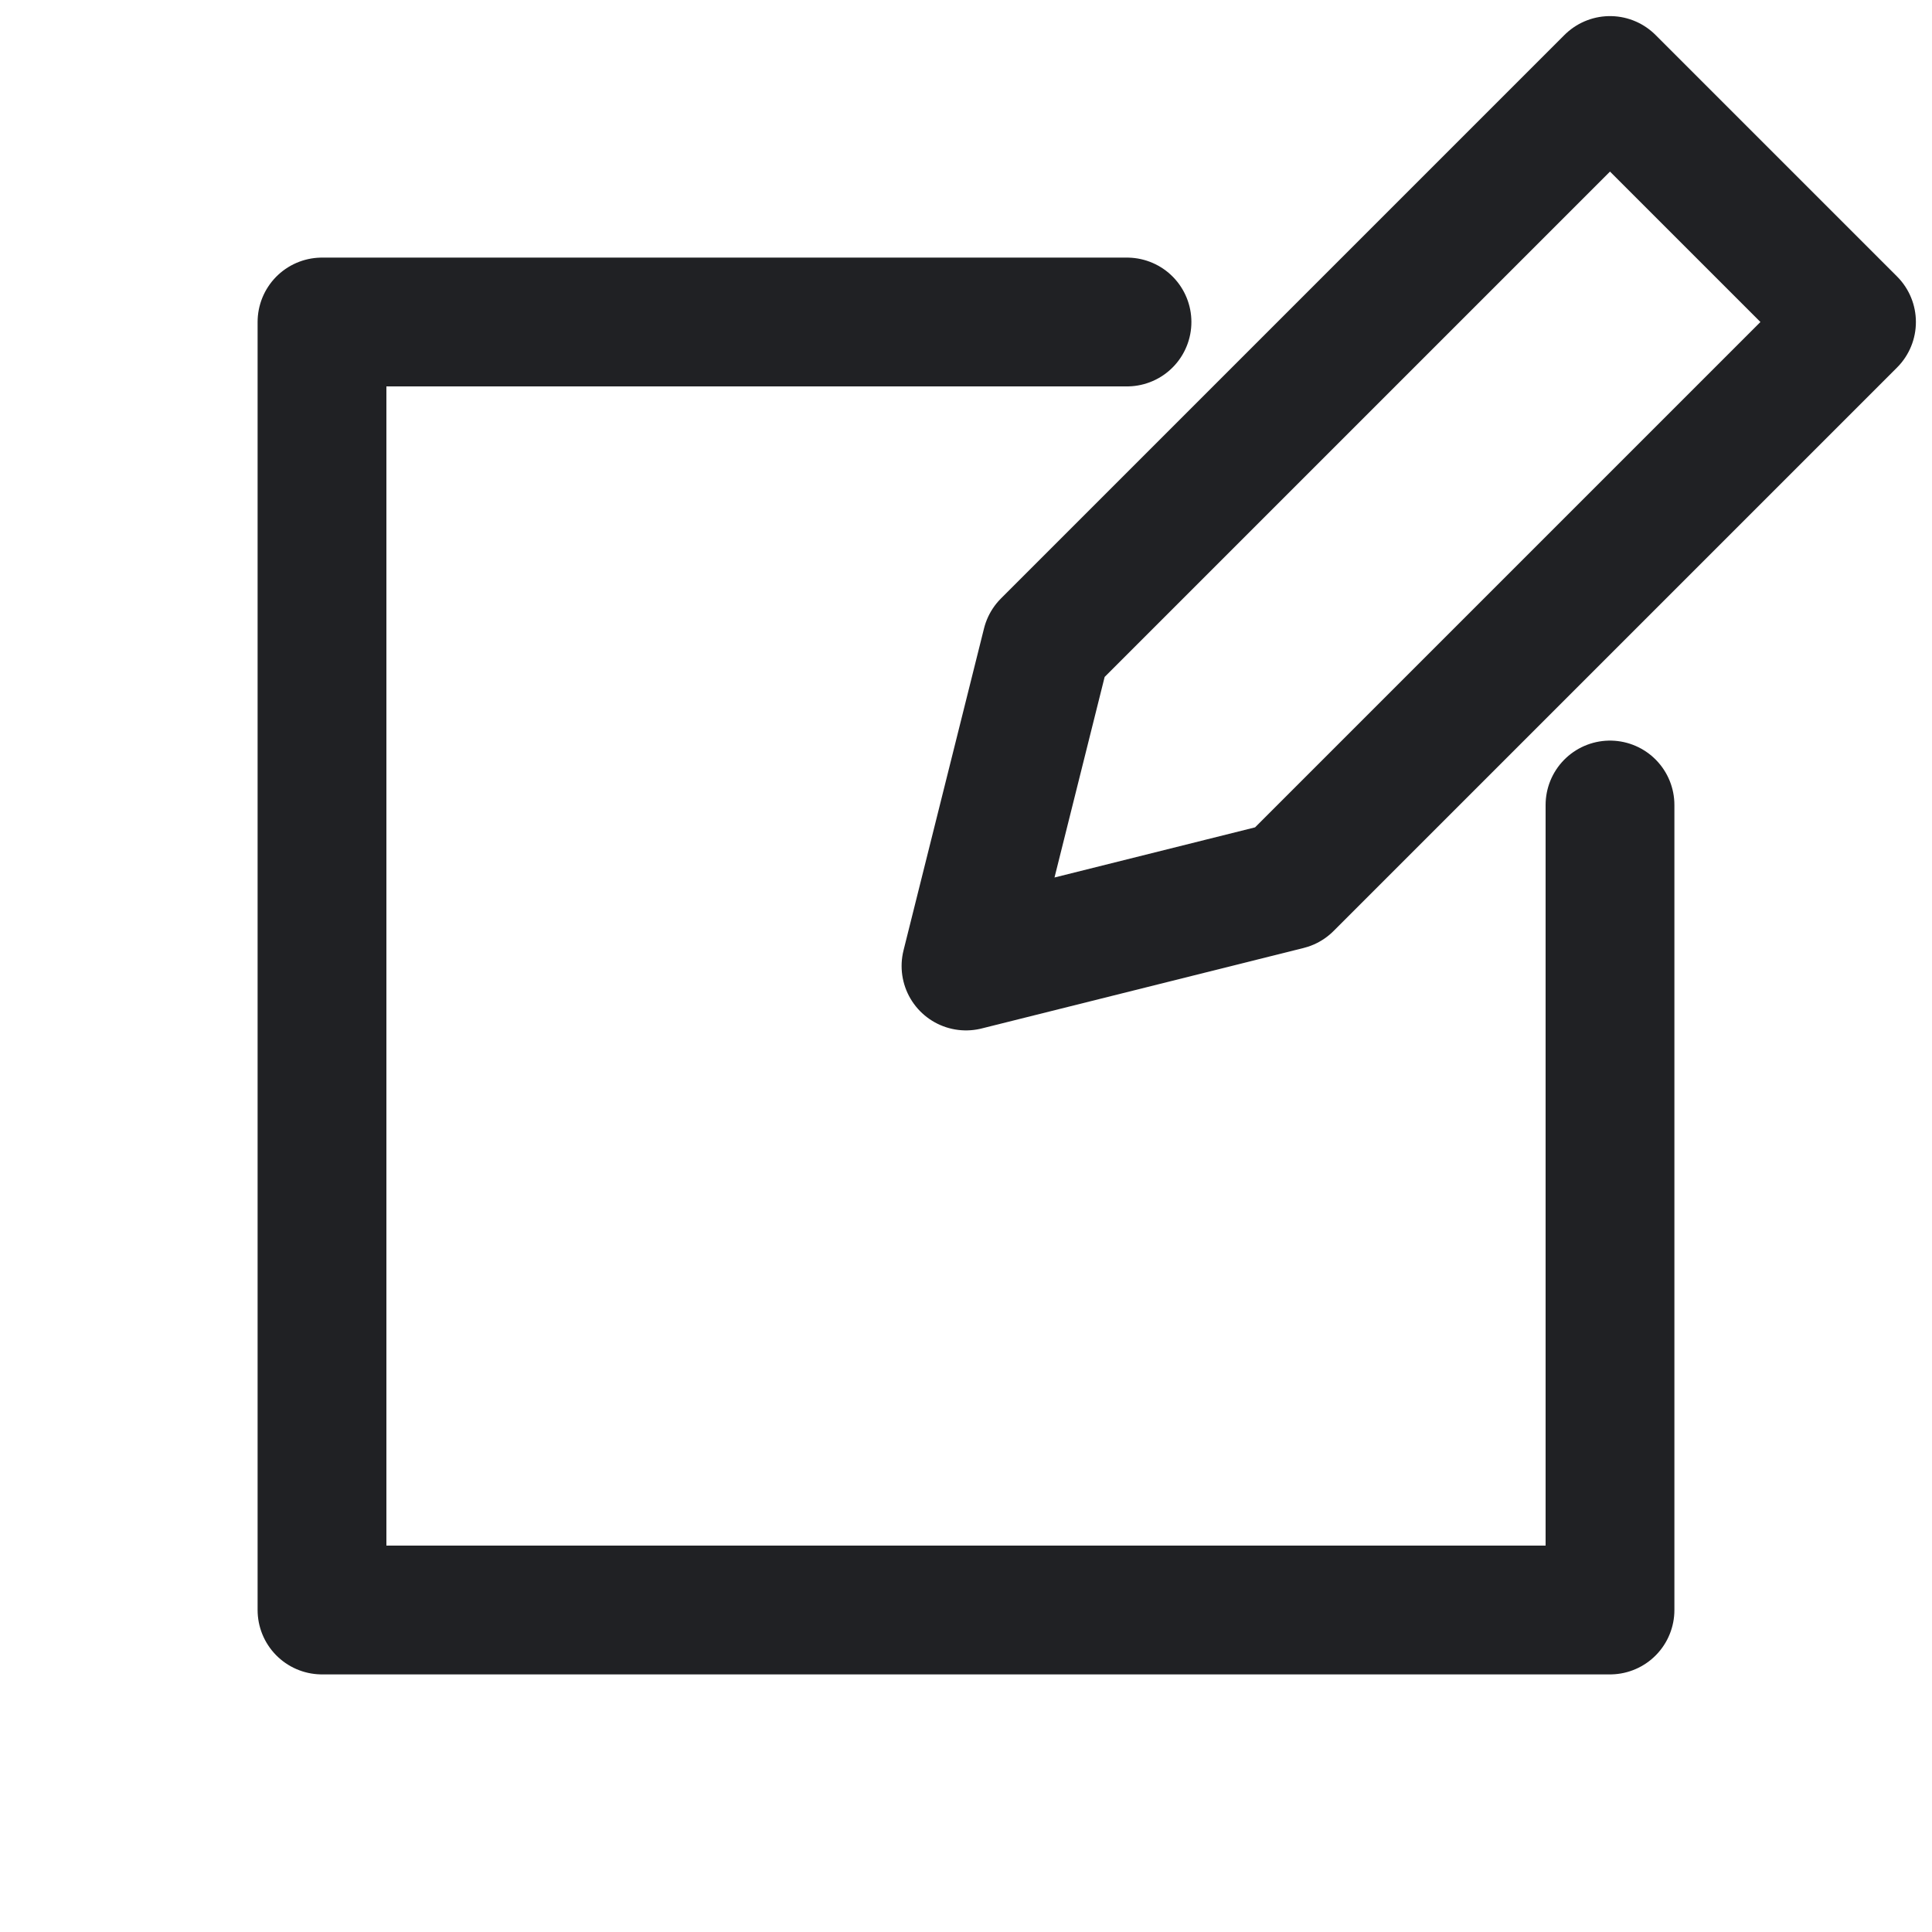
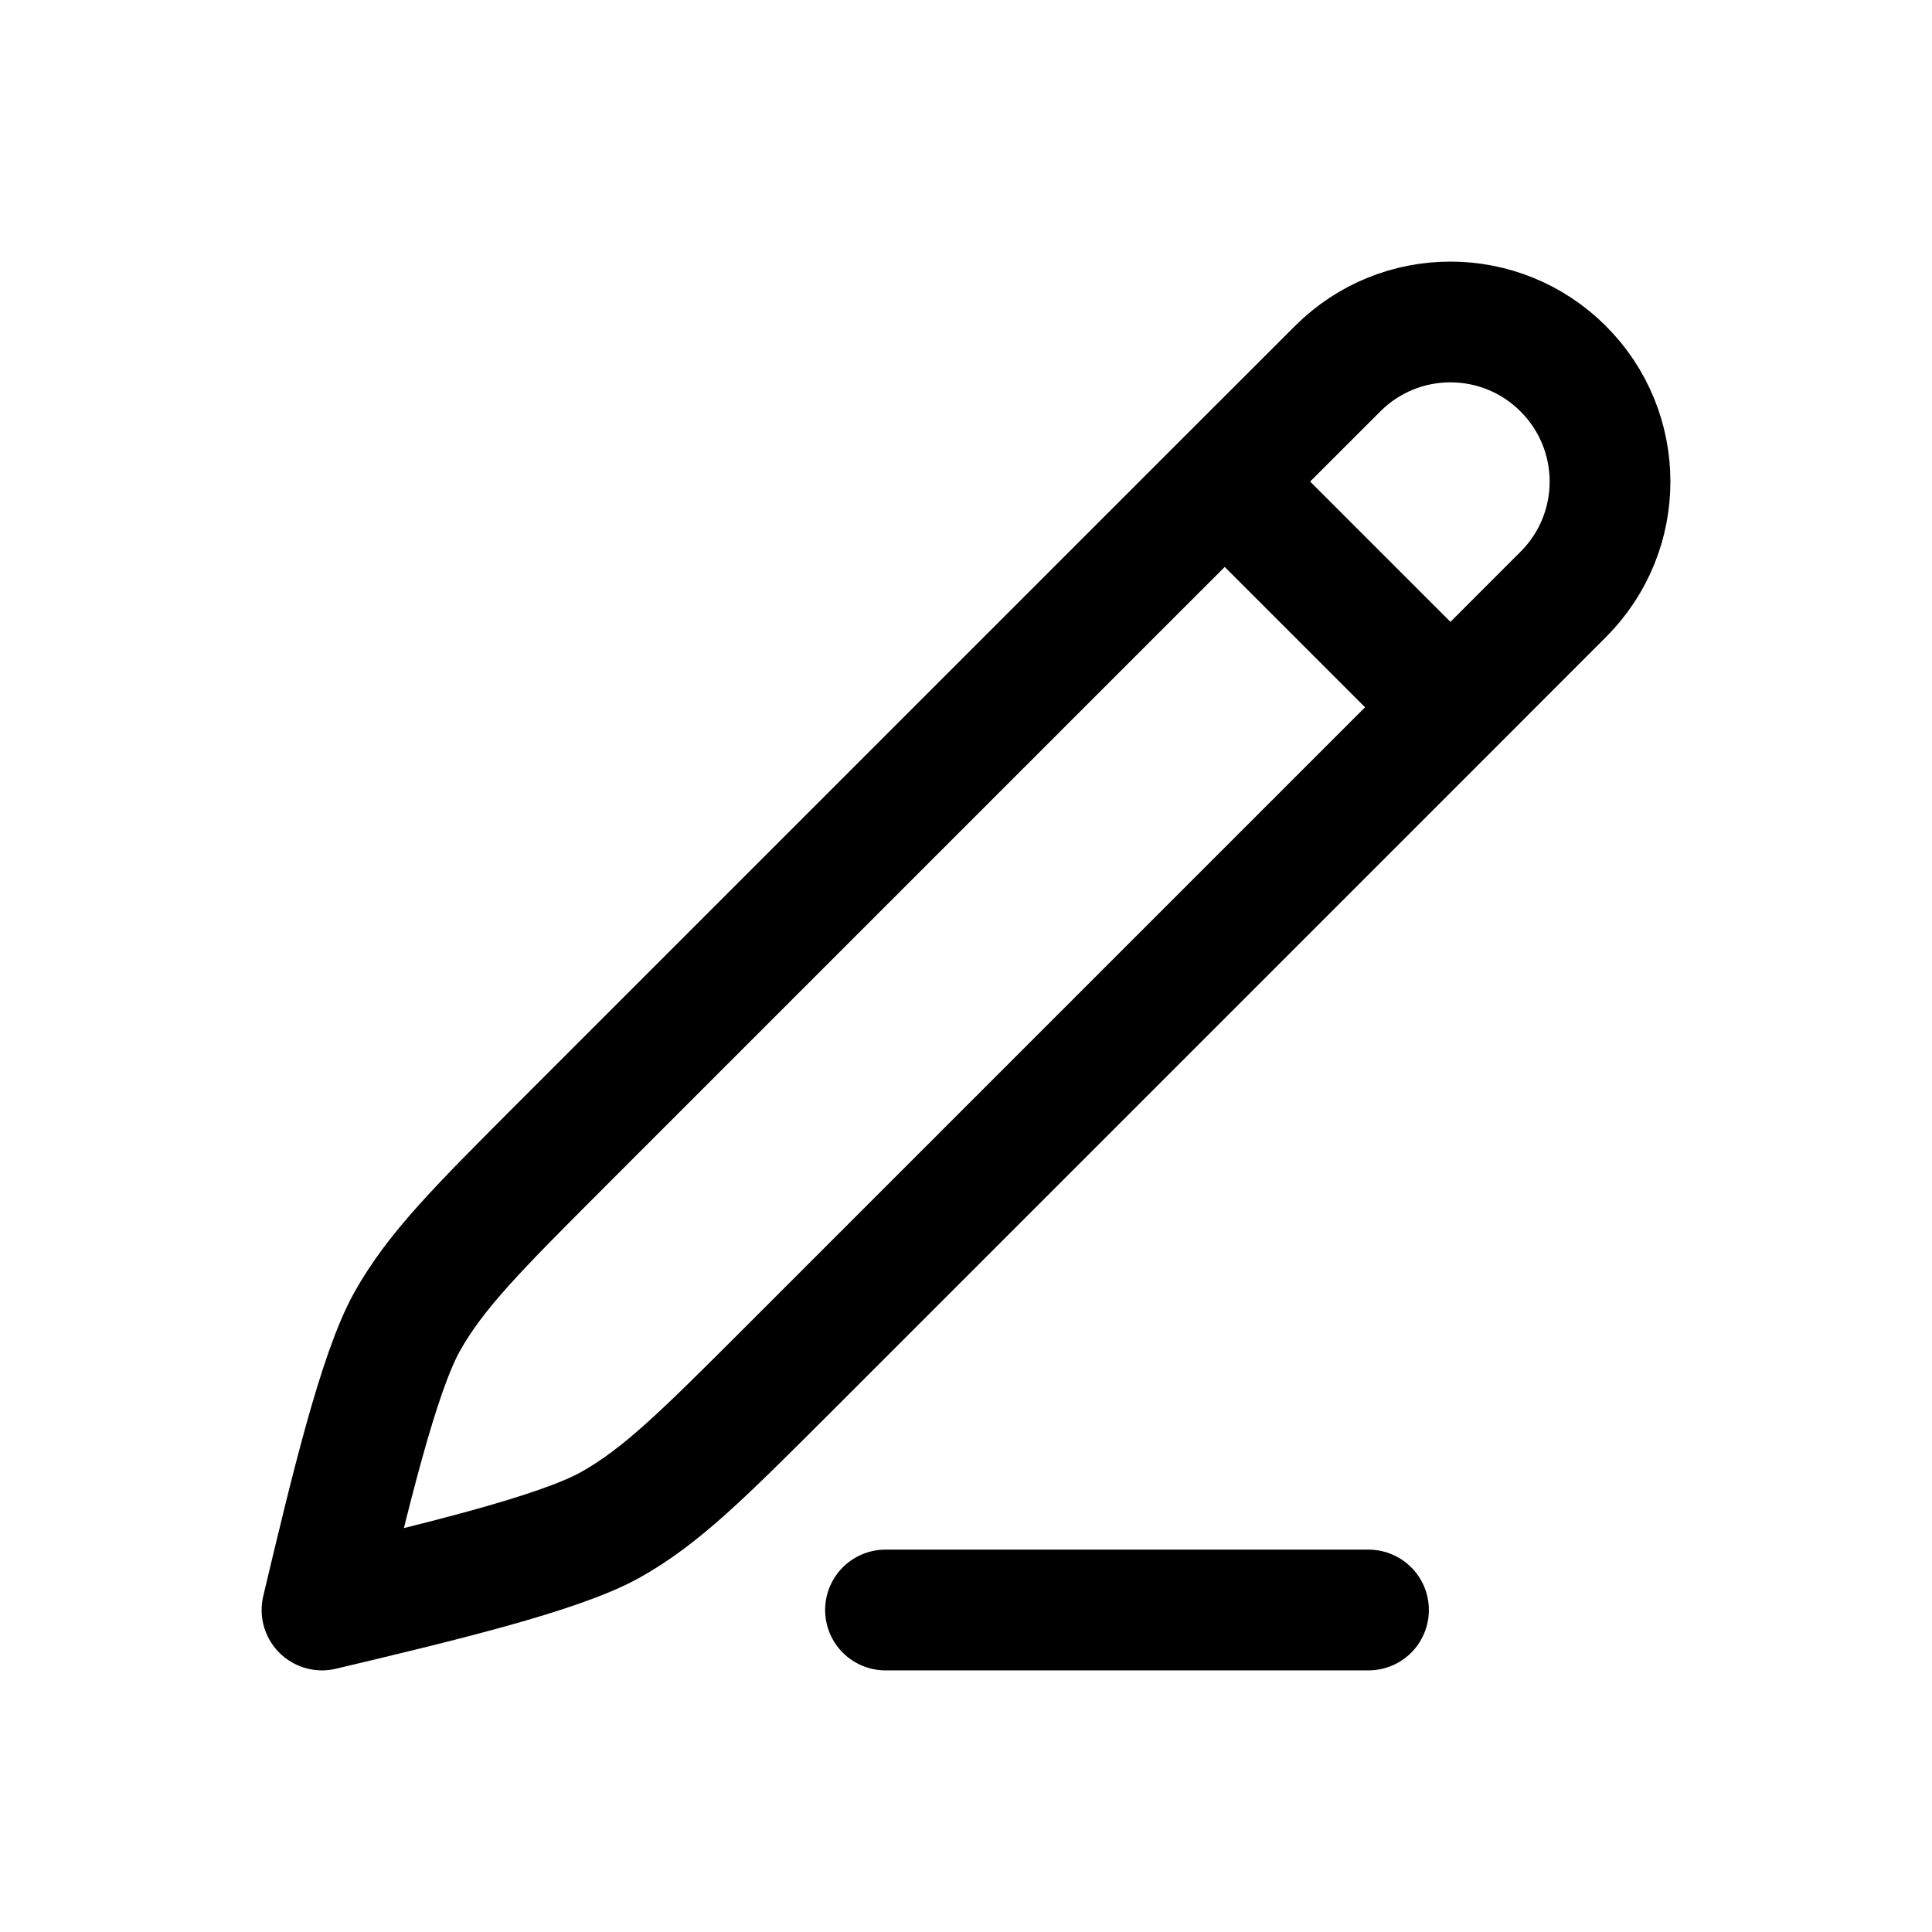
- <svg xmlns="http://www.w3.org/2000/svg" width="24" height="24" viewBox="0 0 24 24" fill="none" stroke="#202124" stroke-width="1.6" stroke-linecap="round" stroke-linejoin="round">
-   <path d="M14 4H4v16h16V10 M12 12l1-4 7-7 3 3-7 7-4 1z" />
+ <svg xmlns="http://www.w3.org/2000/svg" width="24" height="24" viewBox="0 0 24 24" fill="none" stroke="currentColor" stroke-width="1.5" stroke-linecap="round" stroke-linejoin="round">
+   <path d="M15.214 5.982L16.616 4.581C17.39 3.806 18.645 3.806 19.419 4.581C20.194 5.355 20.194 6.61 19.419 7.384L18.018 8.786M15.214 5.982L6.98 14.216C5.935 15.262 5.412 15.784 5.056 16.421C4.7 17.058 4.342 18.562 4 20C5.438 19.658 6.942 19.299 7.579 18.944C8.216 18.588 8.738 18.065 9.784 17.02L18.018 8.786M15.214 5.982L18.018 8.786" stroke="currentColor" stroke-linecap="round" stroke-linejoin="round" stroke-width="1.5" />
+   <path d="M11 20H17" stroke="currentColor" stroke-linecap="round" stroke-width="1.5" />
</svg>
